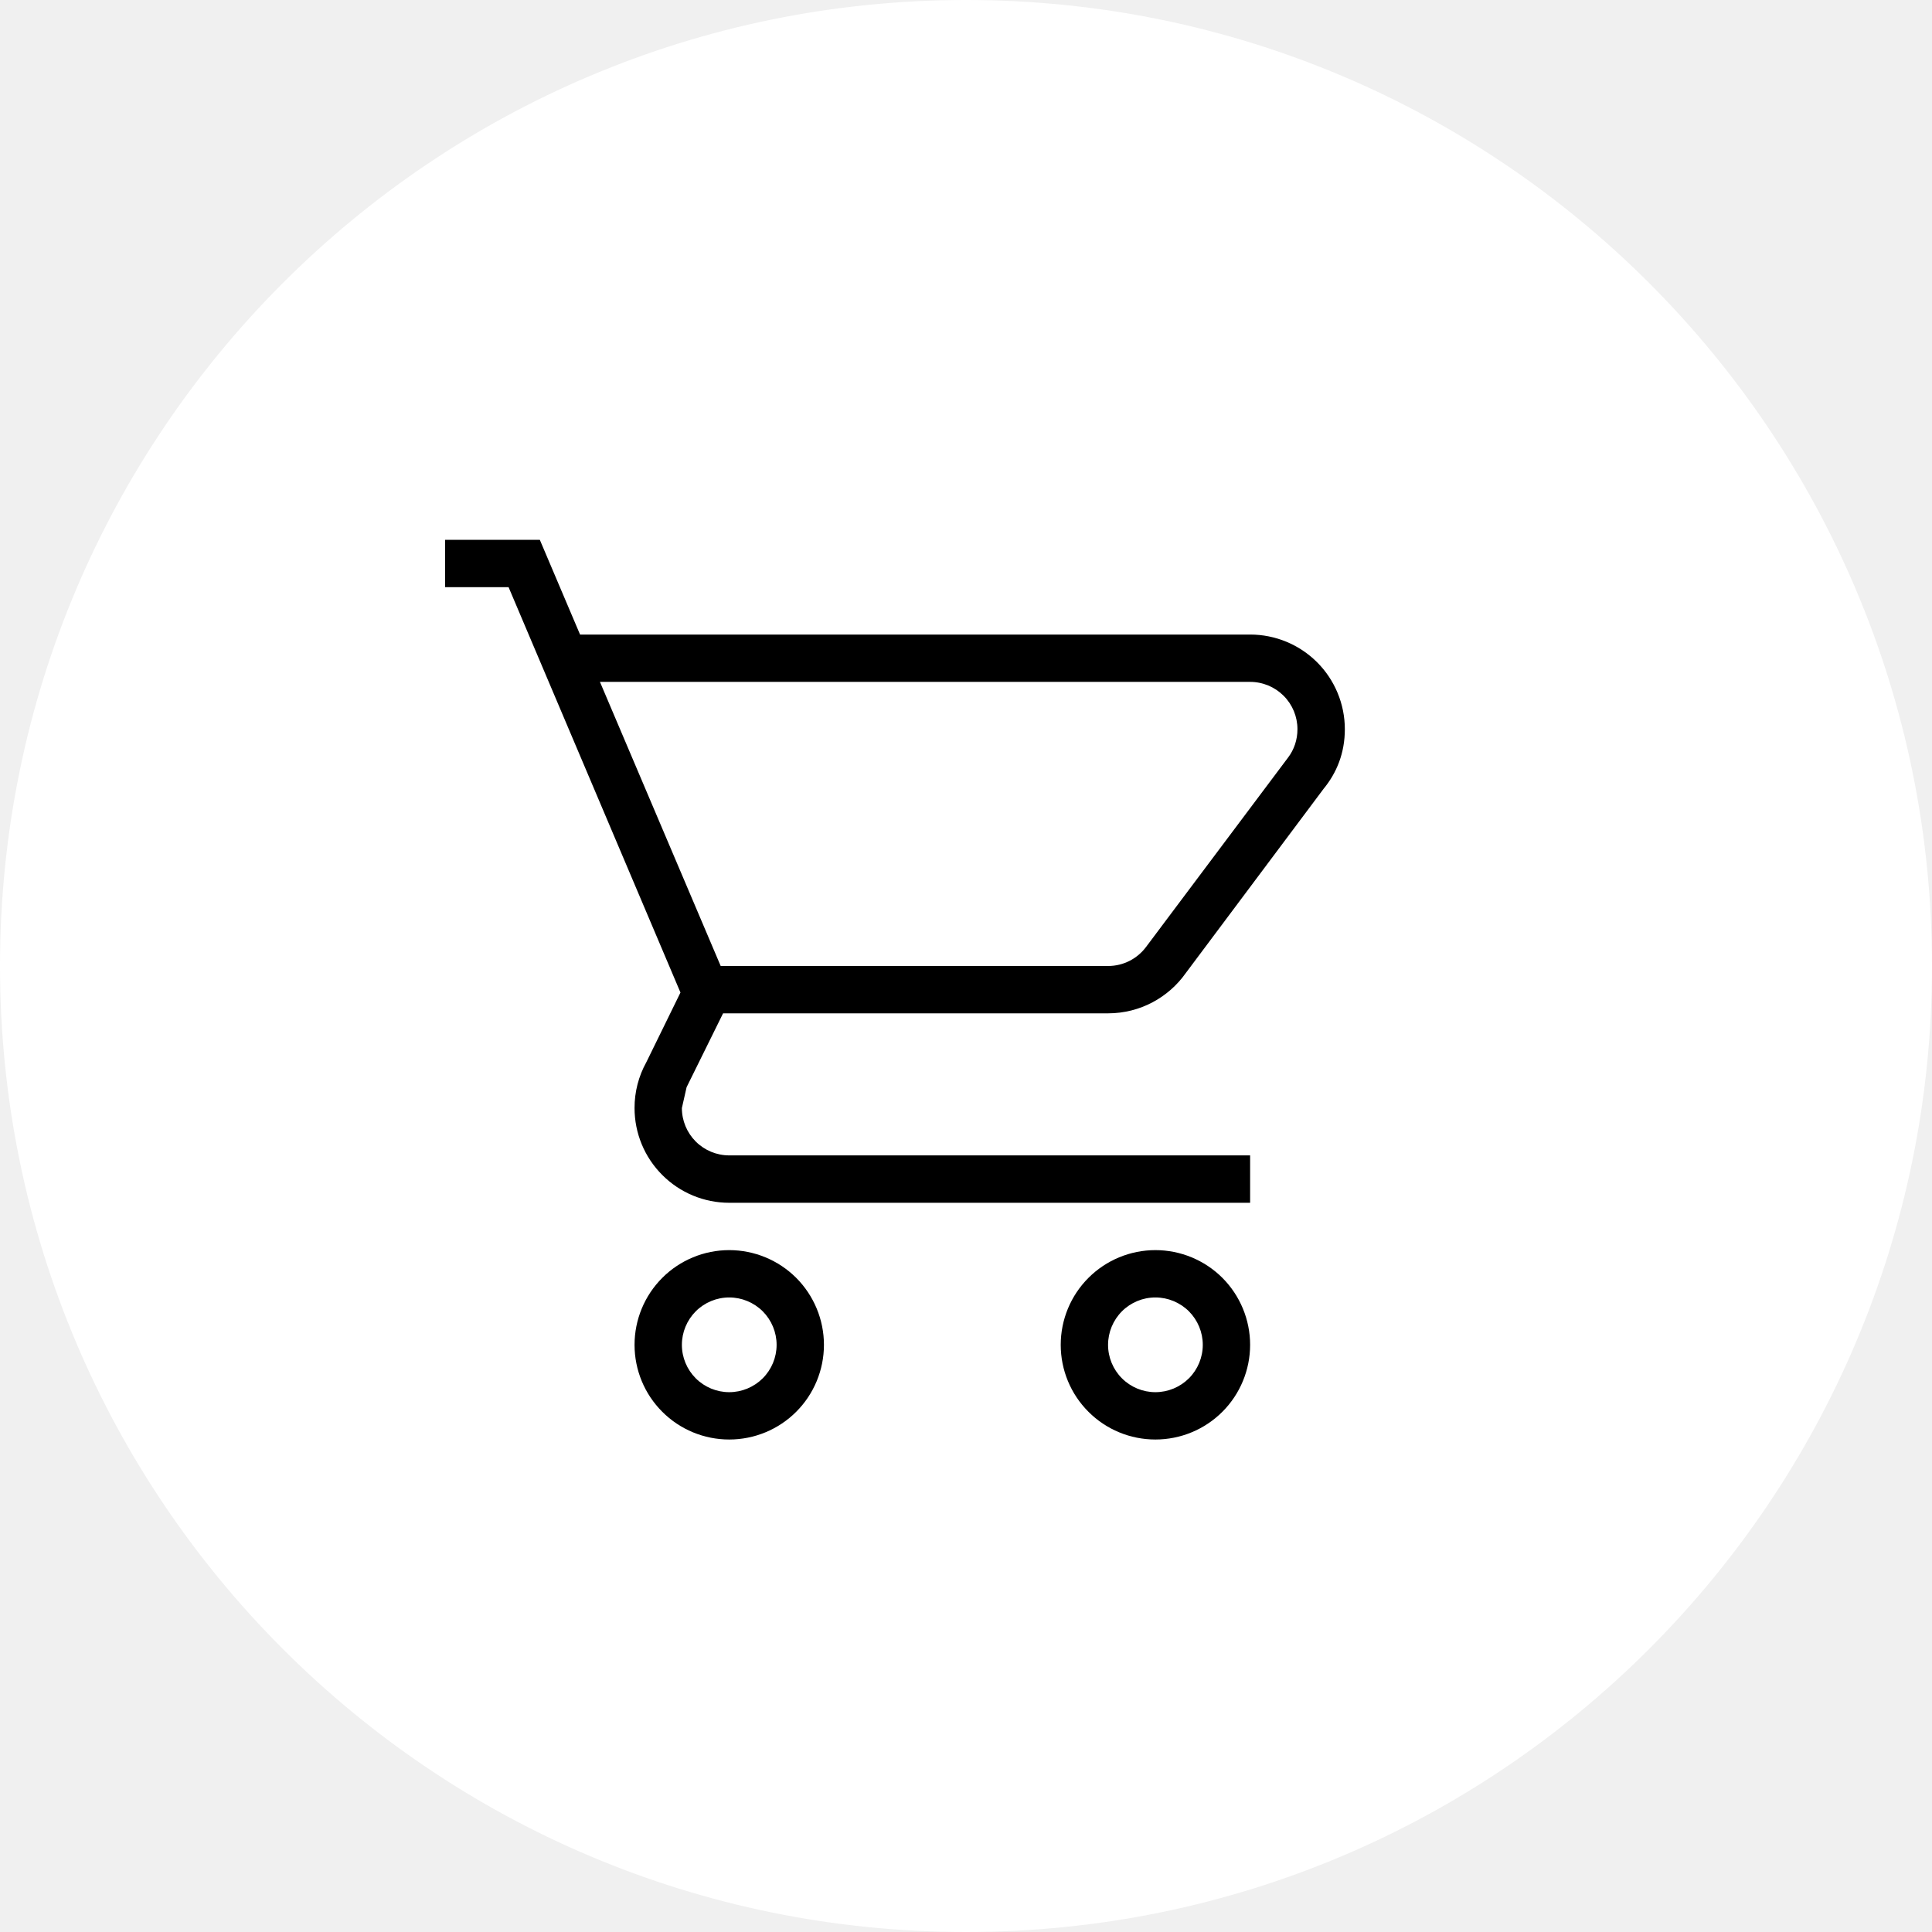
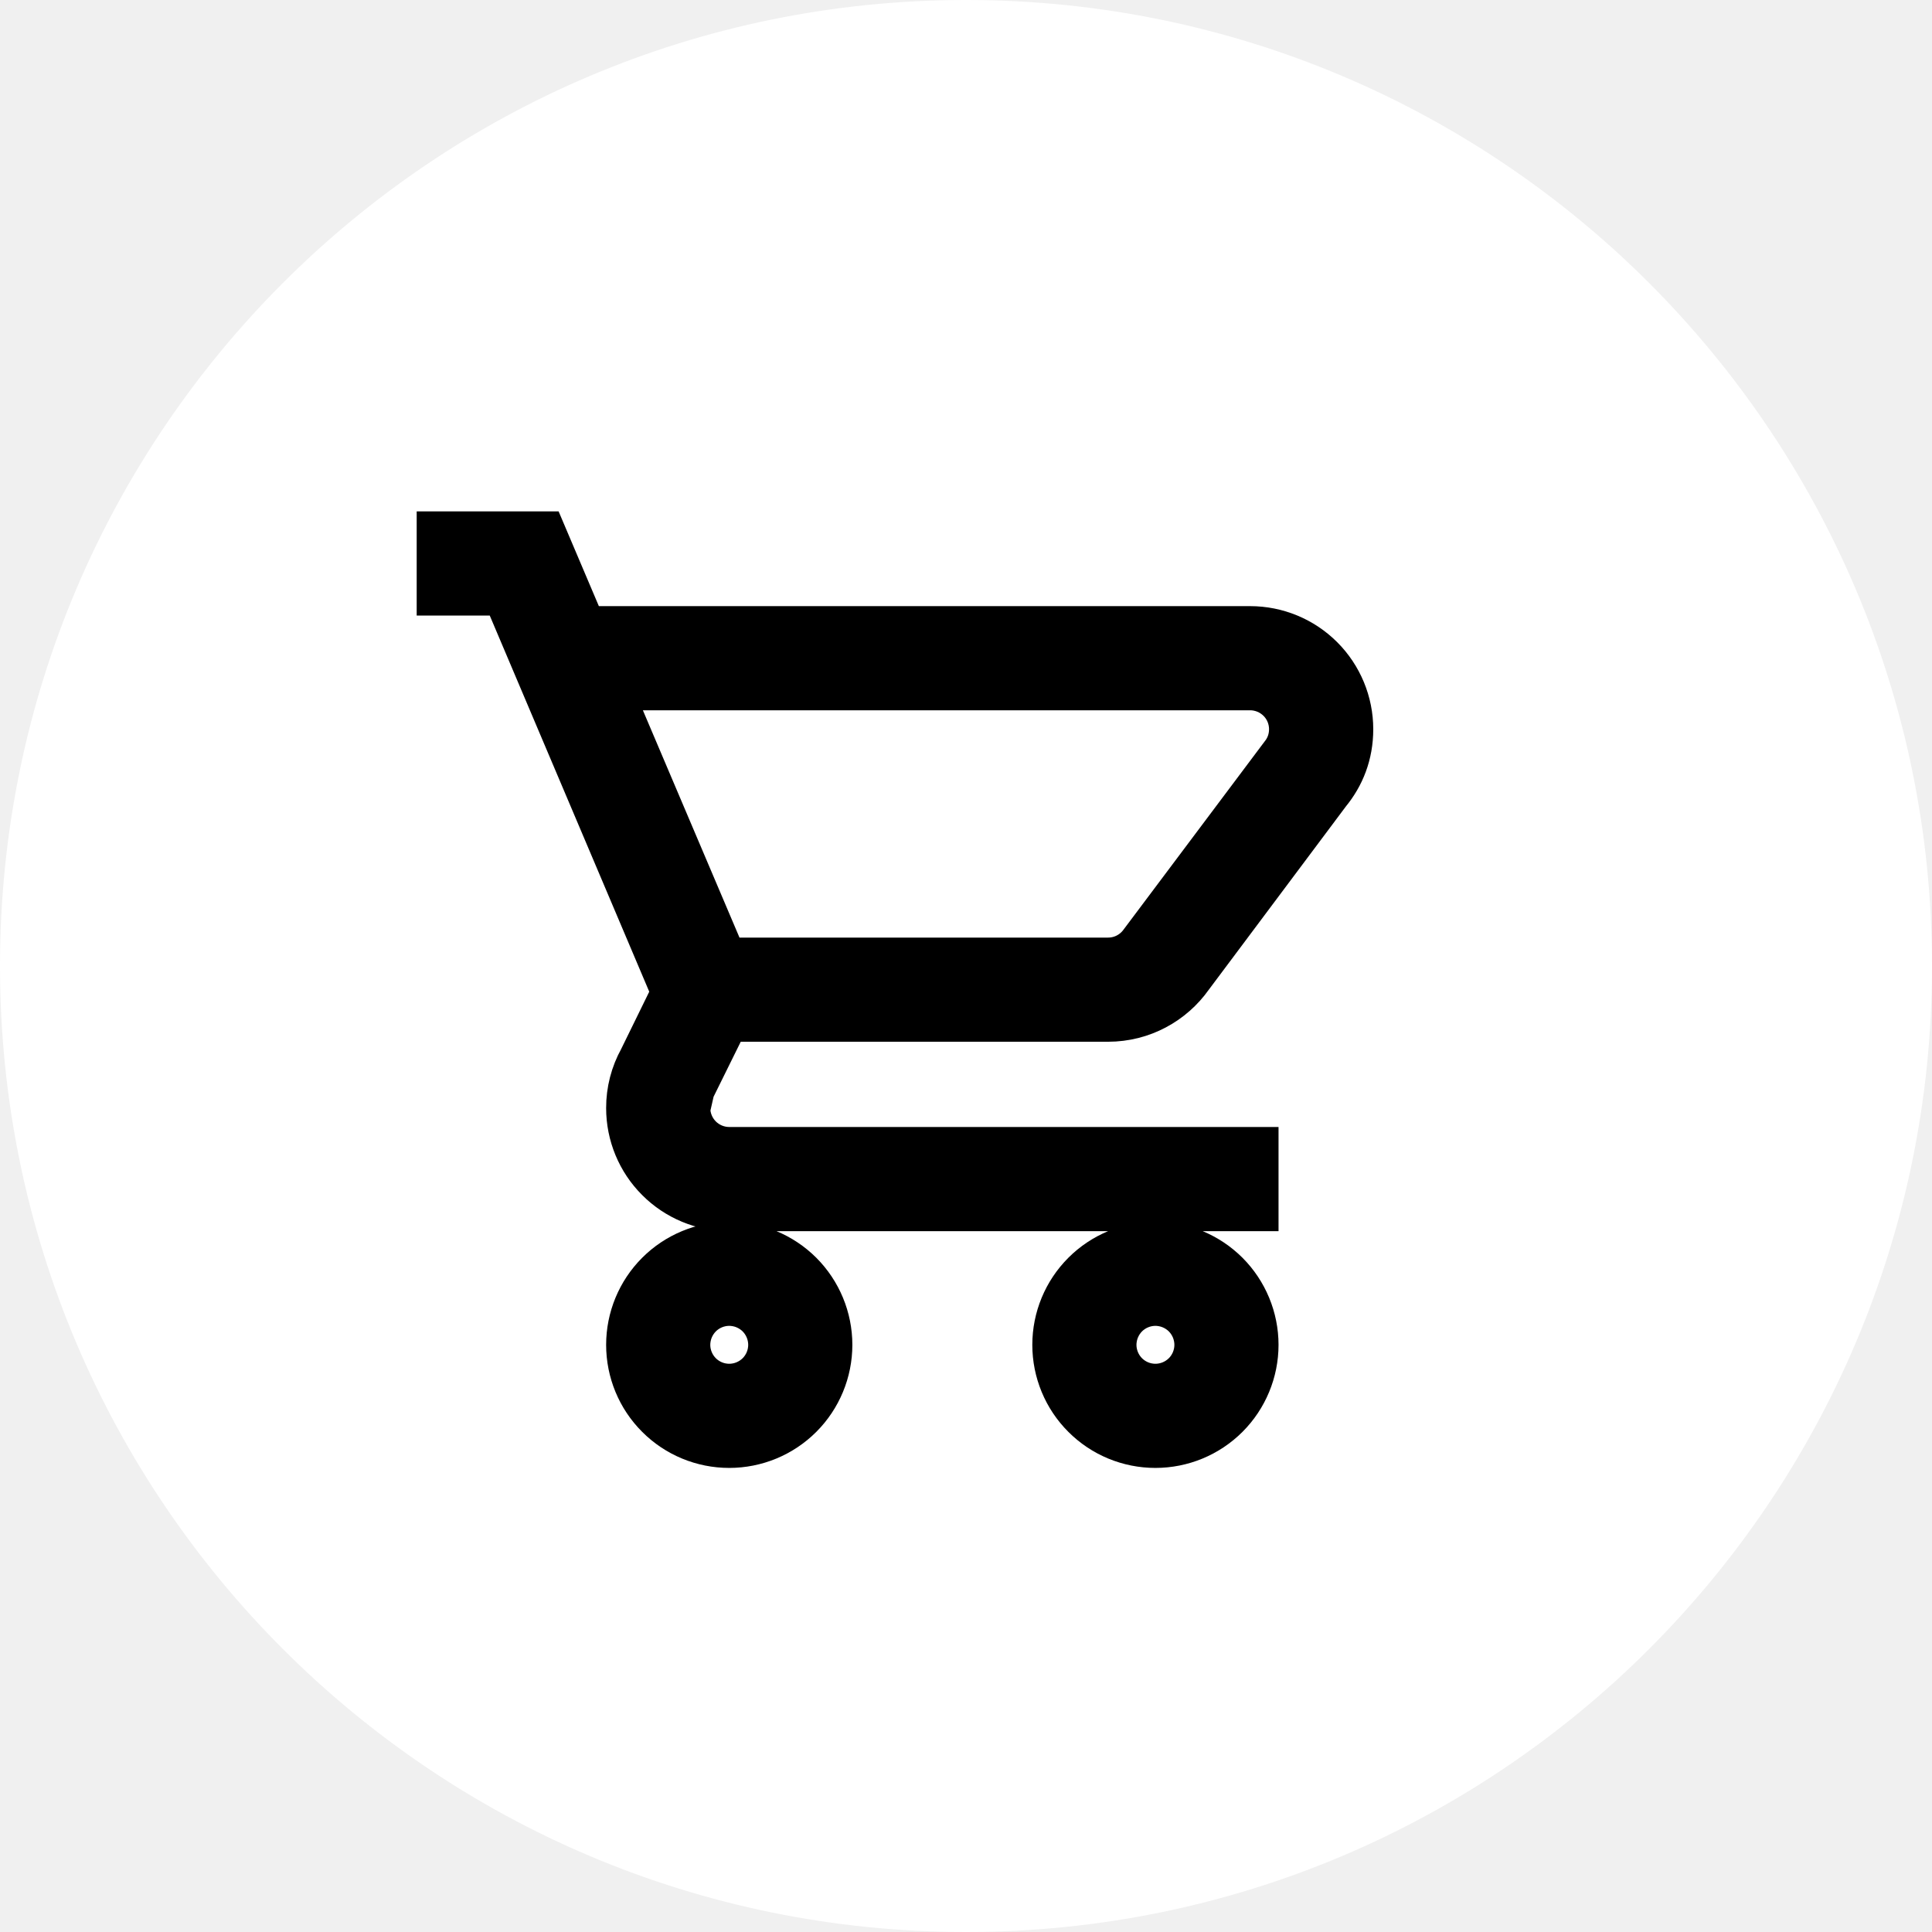
<svg xmlns="http://www.w3.org/2000/svg" width="34" height="34" viewBox="0 0 34 34" fill="none">
  <rect width="34" height="34" rx="17" fill="white" />
-   <path d="M20.333 22C20.775 22 21.199 22.176 21.512 22.488C21.824 22.801 22 23.225 22 23.667C22 24.109 21.824 24.533 21.512 24.845C21.199 25.158 20.775 25.333 20.333 25.333C19.891 25.333 19.467 25.158 19.155 24.845C18.842 24.533 18.667 24.109 18.667 23.667C18.667 23.225 18.842 22.801 19.155 22.488C19.467 22.176 19.891 22 20.333 22ZM20.333 22.833C20.112 22.833 19.9 22.921 19.744 23.077C19.588 23.234 19.5 23.446 19.5 23.667C19.5 23.888 19.588 24.1 19.744 24.256C19.9 24.412 20.112 24.5 20.333 24.5C20.554 24.5 20.766 24.412 20.923 24.256C21.079 24.1 21.167 23.888 21.167 23.667C21.167 23.446 21.079 23.234 20.923 23.077C20.766 22.921 20.554 22.833 20.333 22.833ZM12.833 22C13.275 22 13.699 22.176 14.012 22.488C14.324 22.801 14.5 23.225 14.5 23.667C14.5 24.109 14.324 24.533 14.012 24.845C13.699 25.158 13.275 25.333 12.833 25.333C12.391 25.333 11.967 25.158 11.655 24.845C11.342 24.533 11.167 24.109 11.167 23.667C11.167 23.225 11.342 22.801 11.655 22.488C11.967 22.176 12.391 22 12.833 22ZM12.833 22.833C12.612 22.833 12.4 22.921 12.244 23.077C12.088 23.234 12 23.446 12 23.667C12 23.888 12.088 24.1 12.244 24.256C12.4 24.412 12.612 24.5 12.833 24.5C13.054 24.5 13.266 24.412 13.423 24.256C13.579 24.1 13.667 23.888 13.667 23.667C13.667 23.446 13.579 23.234 13.423 23.077C13.266 22.921 13.054 22.833 12.833 22.833ZM22 12H10.558L12.683 17H19.5C19.775 17 20.017 16.867 20.167 16.667L22.667 13.333C22.775 13.192 22.833 13.017 22.833 12.833C22.833 12.612 22.746 12.4 22.589 12.244C22.433 12.088 22.221 12 22 12ZM19.5 17.833H12.725L12.083 19.133L12 19.5C12 19.721 12.088 19.933 12.244 20.089C12.4 20.245 12.612 20.333 12.833 20.333H22V21.167H12.833C12.391 21.167 11.967 20.991 11.655 20.678C11.342 20.366 11.167 19.942 11.167 19.5C11.166 19.217 11.238 18.939 11.375 18.692L11.975 17.467L8.95 10.333H7.833V9.5H9.5L10.208 11.167H22C22.442 11.167 22.866 11.342 23.179 11.655C23.491 11.967 23.667 12.391 23.667 12.833C23.667 13.25 23.525 13.6 23.292 13.883L20.867 17.125C20.567 17.55 20.067 17.833 19.5 17.833Z" fill="black" />
+   <path d="M20.333 22C20.775 22 21.199 22.176 21.512 22.488C21.824 22.801 22 23.225 22 23.667C22 24.109 21.824 24.533 21.512 24.845C21.199 25.158 20.775 25.333 20.333 25.333C19.891 25.333 19.467 25.158 19.155 24.845C18.842 24.533 18.667 24.109 18.667 23.667C18.667 23.225 18.842 22.801 19.155 22.488C19.467 22.176 19.891 22 20.333 22ZM20.333 22.833C20.112 22.833 19.9 22.921 19.744 23.077C19.588 23.234 19.5 23.446 19.5 23.667C19.5 23.888 19.588 24.1 19.744 24.256C19.9 24.412 20.112 24.5 20.333 24.5C20.554 24.5 20.766 24.412 20.923 24.256C21.079 24.1 21.167 23.888 21.167 23.667C21.167 23.446 21.079 23.234 20.923 23.077C20.766 22.921 20.554 22.833 20.333 22.833ZM12.833 22C13.275 22 13.699 22.176 14.012 22.488C14.324 22.801 14.5 23.225 14.5 23.667C14.5 24.109 14.324 24.533 14.012 24.845C13.699 25.158 13.275 25.333 12.833 25.333C12.391 25.333 11.967 25.158 11.655 24.845C11.342 24.533 11.167 24.109 11.167 23.667C11.167 23.225 11.342 22.801 11.655 22.488C11.967 22.176 12.391 22 12.833 22ZM12.833 22.833C12.612 22.833 12.4 22.921 12.244 23.077C12.088 23.234 12 23.446 12 23.667C12 23.888 12.088 24.1 12.244 24.256C12.4 24.412 12.612 24.5 12.833 24.5C13.054 24.5 13.266 24.412 13.423 24.256C13.579 24.1 13.667 23.888 13.667 23.667C13.667 23.446 13.579 23.234 13.423 23.077C13.266 22.921 13.054 22.833 12.833 22.833ZM22 12H10.558L12.683 17H19.5C19.775 17 20.017 16.867 20.167 16.667L22.667 13.333C22.775 13.192 22.833 13.017 22.833 12.833C22.833 12.612 22.746 12.4 22.589 12.244C22.433 12.088 22.221 12 22 12ZM19.5 17.833H12.725L12.083 19.133L12 19.5C12 19.721 12.088 19.933 12.244 20.089C12.4 20.245 12.612 20.333 12.833 20.333H22V21.167H12.833C12.391 21.167 11.967 20.991 11.655 20.678C11.342 20.366 11.167 19.942 11.167 19.5C11.166 19.217 11.238 18.939 11.375 18.692L11.975 17.467L8.95 10.333H7.833V9.5H9.5L10.208 11.167H22C22.442 11.167 22.866 11.342 23.179 11.655C23.491 11.967 23.667 12.391 23.667 12.833C23.667 13.25 23.525 13.6 23.292 13.883L20.867 17.125C20.567 17.55 20.067 17.833 19.5 17.833Z" fill="black" stroke="black" />
</svg>
